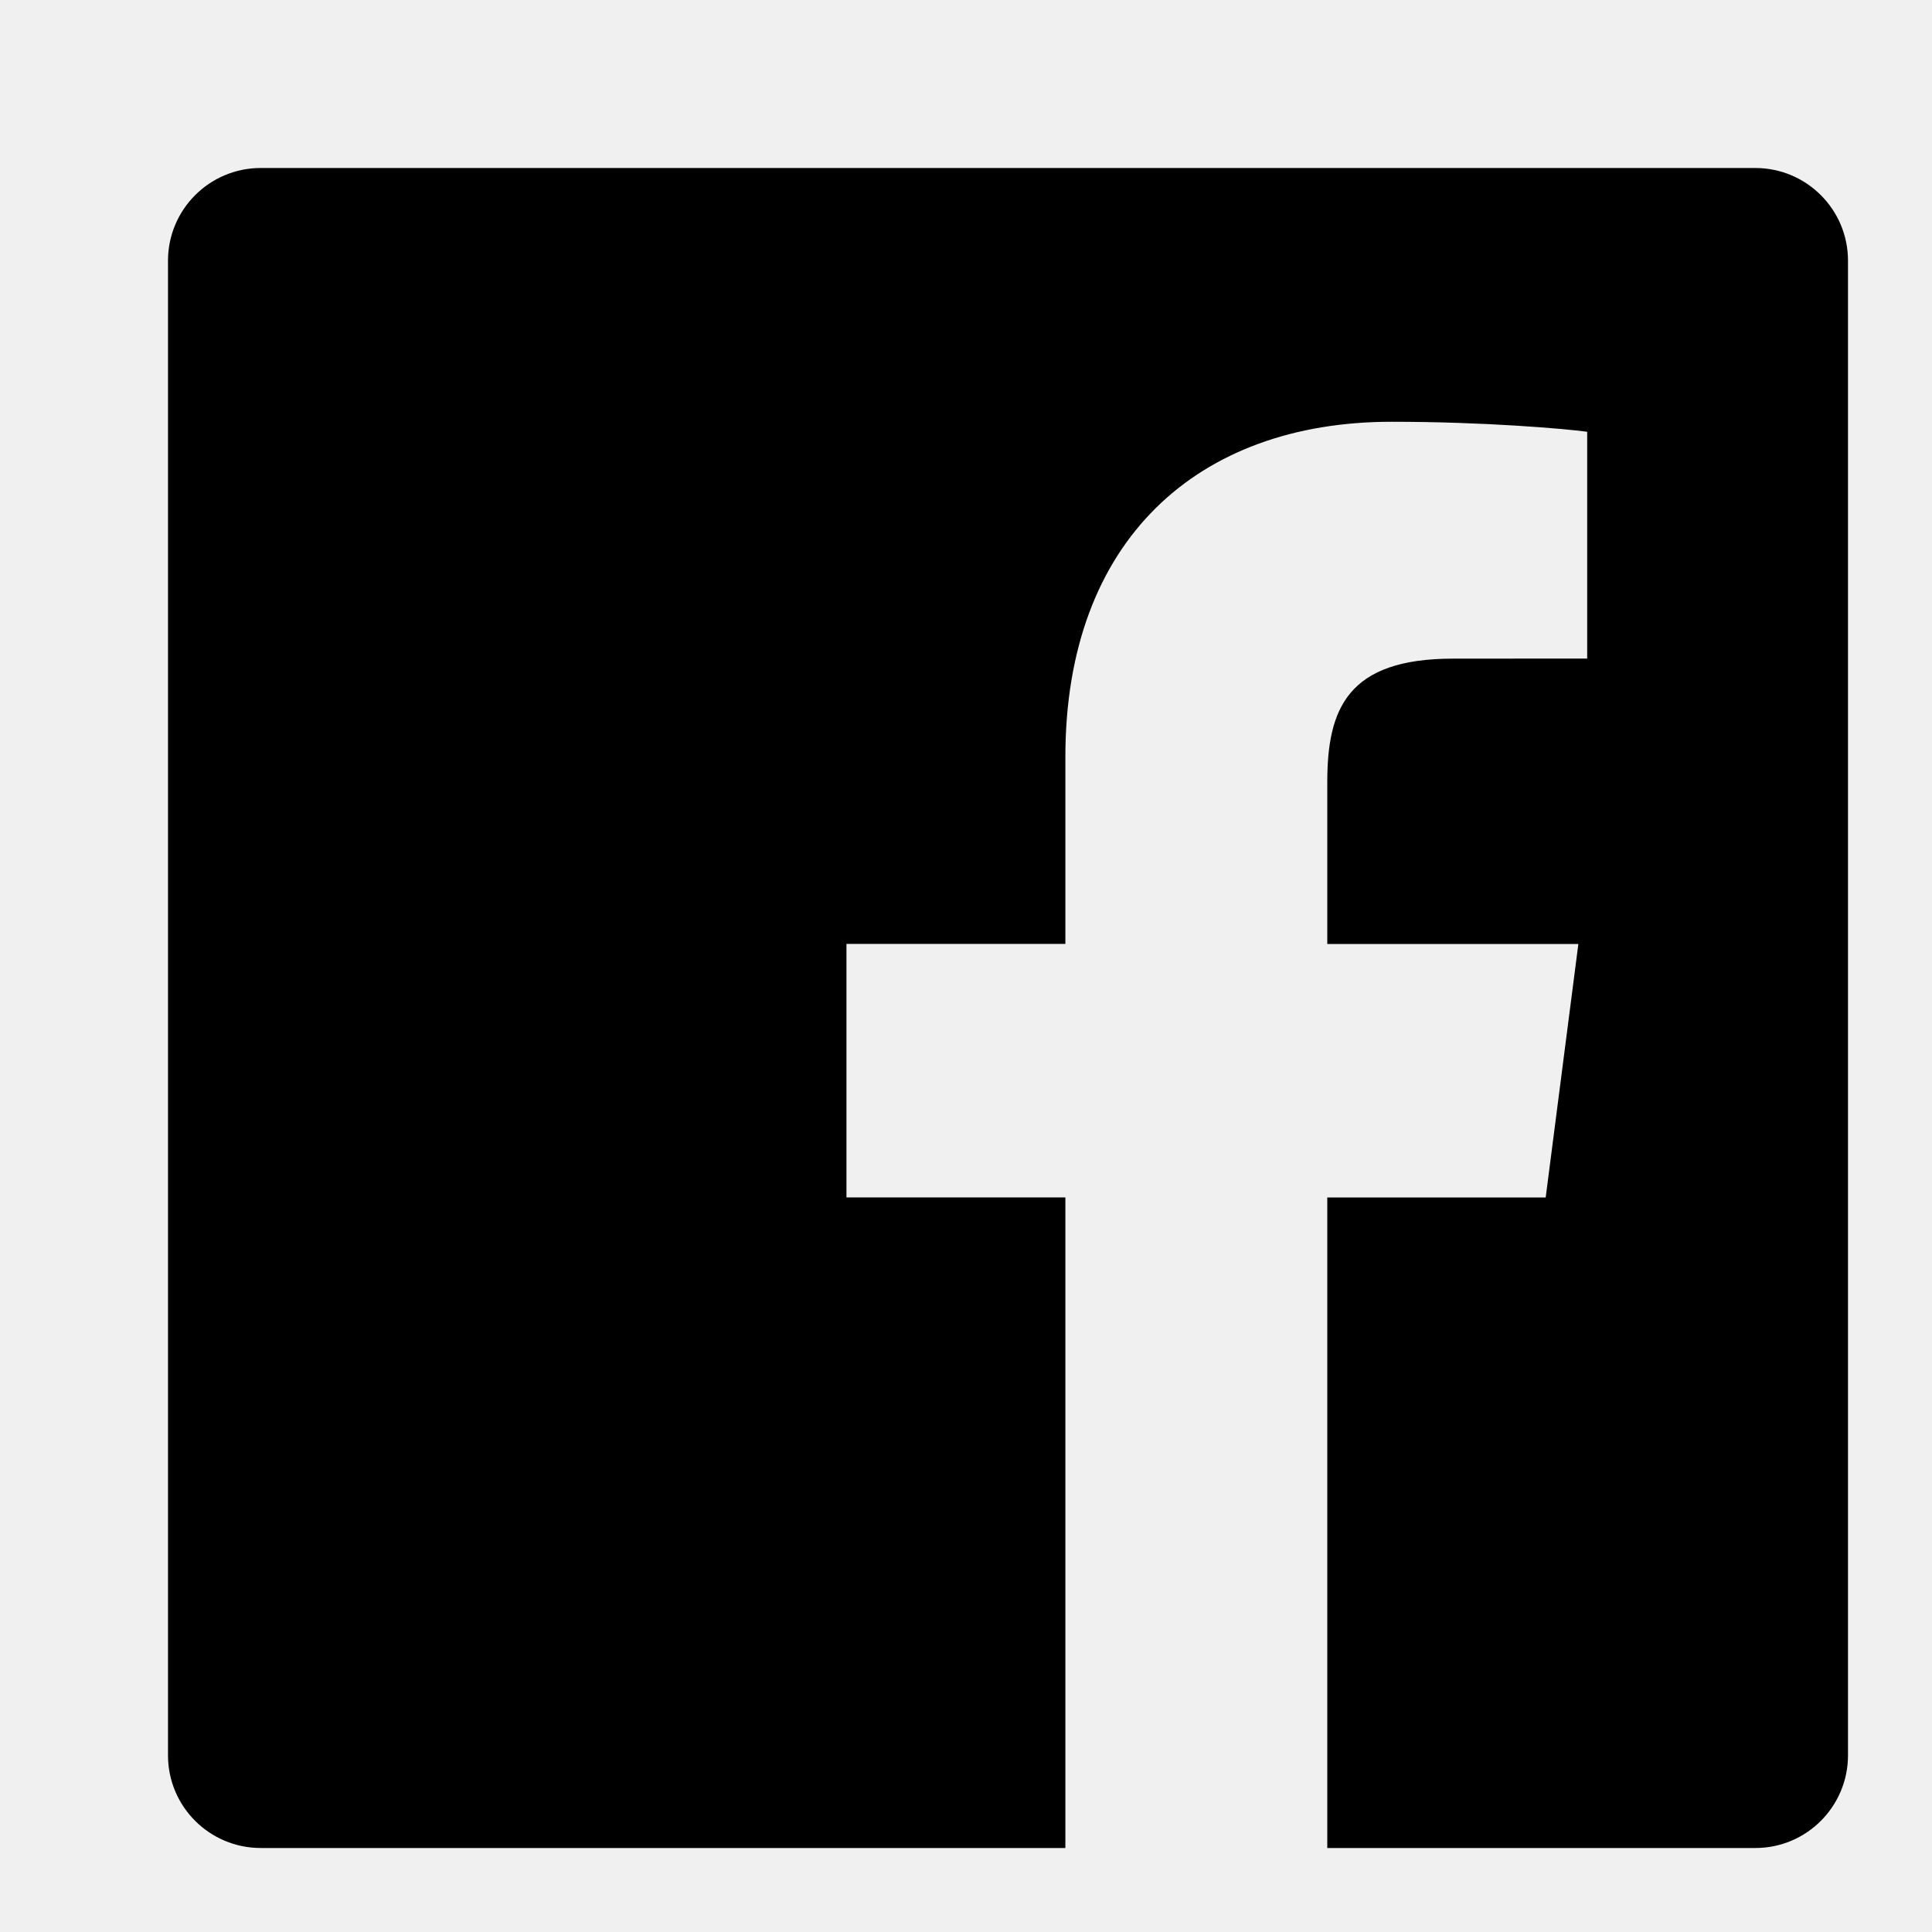
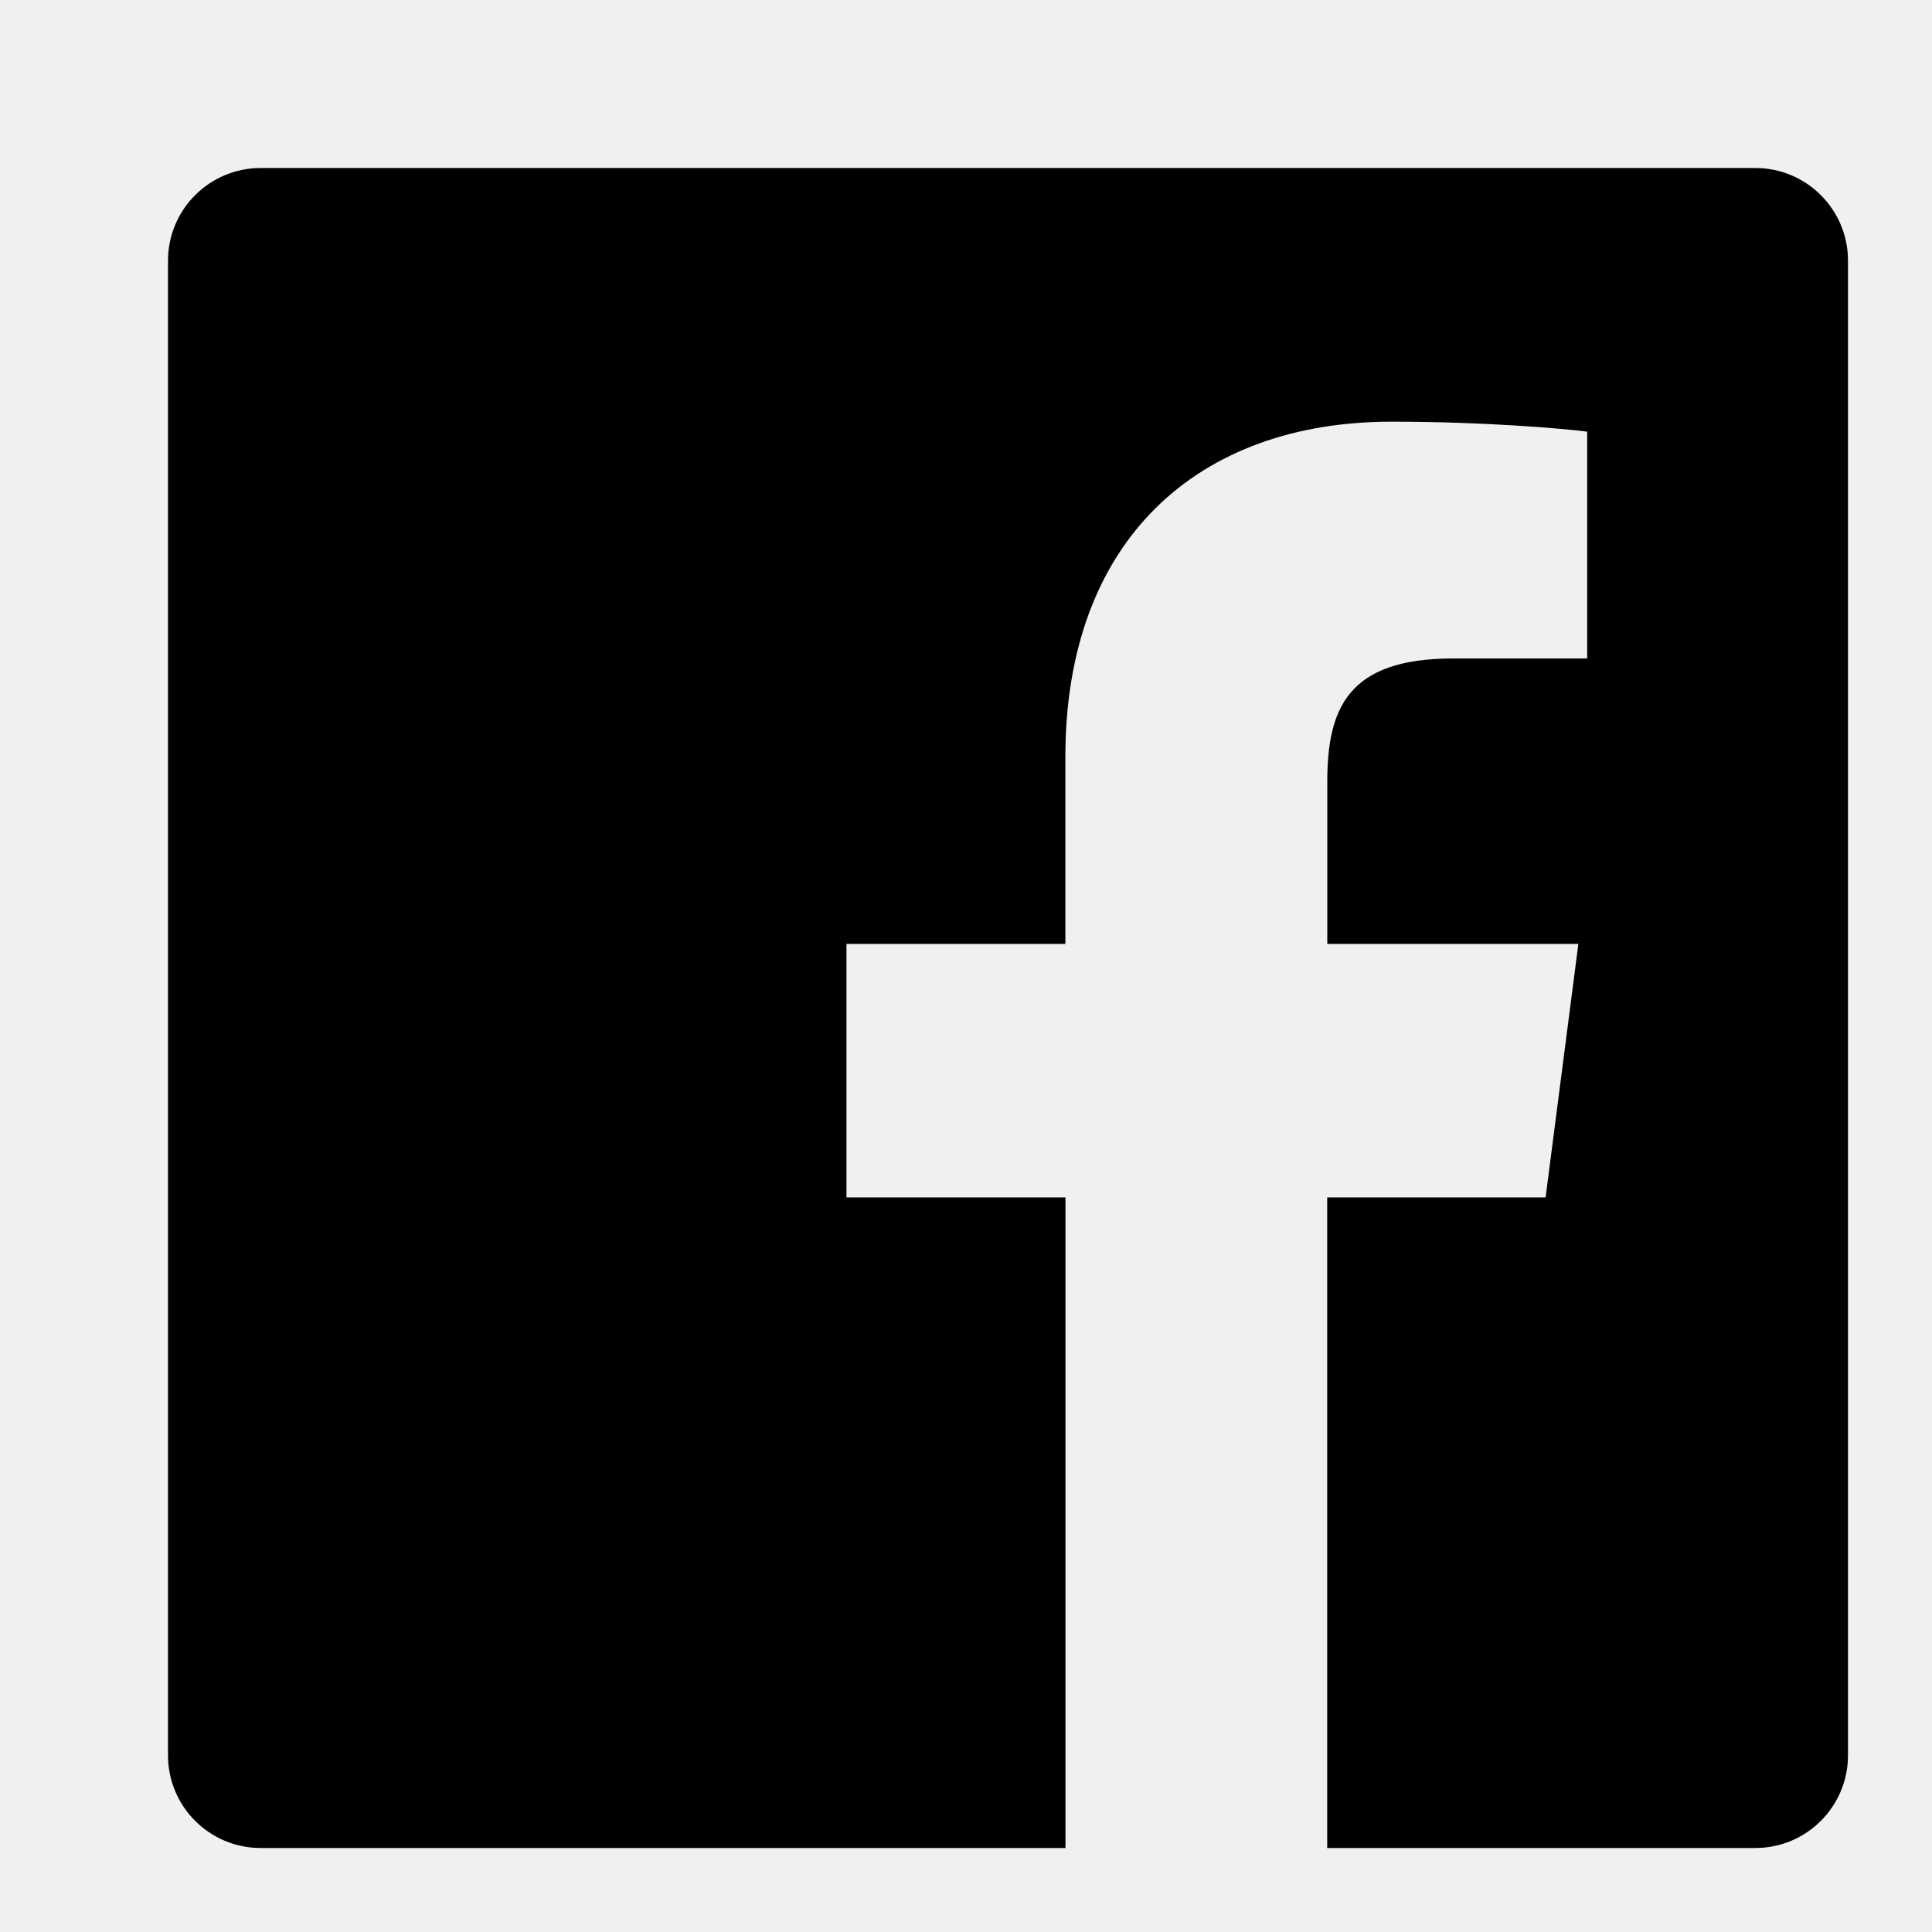
<svg xmlns="http://www.w3.org/2000/svg" width="24" height="24" viewBox="0 0 23 23" fill="none">
  <g clip-path="url(#clip0)">
-     <path d="M20.896 2H3.104C2.494 2 2 2.494 2 3.104V20.897C2 21.506 2.494 22 3.104 22H12.683V14.255H10.077V11.237H12.683V9.011C12.683 6.428 14.261 5.021 16.566 5.021C17.67 5.021 18.618 5.103 18.895 5.14V7.84L17.297 7.841C16.043 7.841 15.801 8.437 15.801 9.31V11.238H18.79L18.401 14.256H15.801V22H20.898C21.506 22 22 21.506 22 20.896V3.104C22 2.494 21.506 2 20.896 2V2Z" fill="black" />
+     <path d="M20.896 2H3.104C2.494 2 2 2.494 2 3.104v17.793C2 21.506 2.494 22 3.104 22h9.58v-7.745h-2.607v-3.018h2.606V9.01c0-2.583 1.578-3.99 3.883-3.99 1.104 0 2.052.082 2.329.119v2.7h-1.598c-1.254 0-1.496.597-1.496 1.47v1.928h2.989l-.39 3.018h-2.6V22h5.098c.608 0 1.102-.494 1.102-1.104V3.104C22 2.494 21.506 2 20.896 2z" fill="#000" />
  </g>
  <defs>
    <clipPath id="clip0">
-       <rect width="20" height="20" fill="white" transform="translate(2 2)" />
+       <path fill="#fff" transform="translate(2 2)" d="M0 0h20v20H0z" />
    </clipPath>
  </defs>
</svg>
